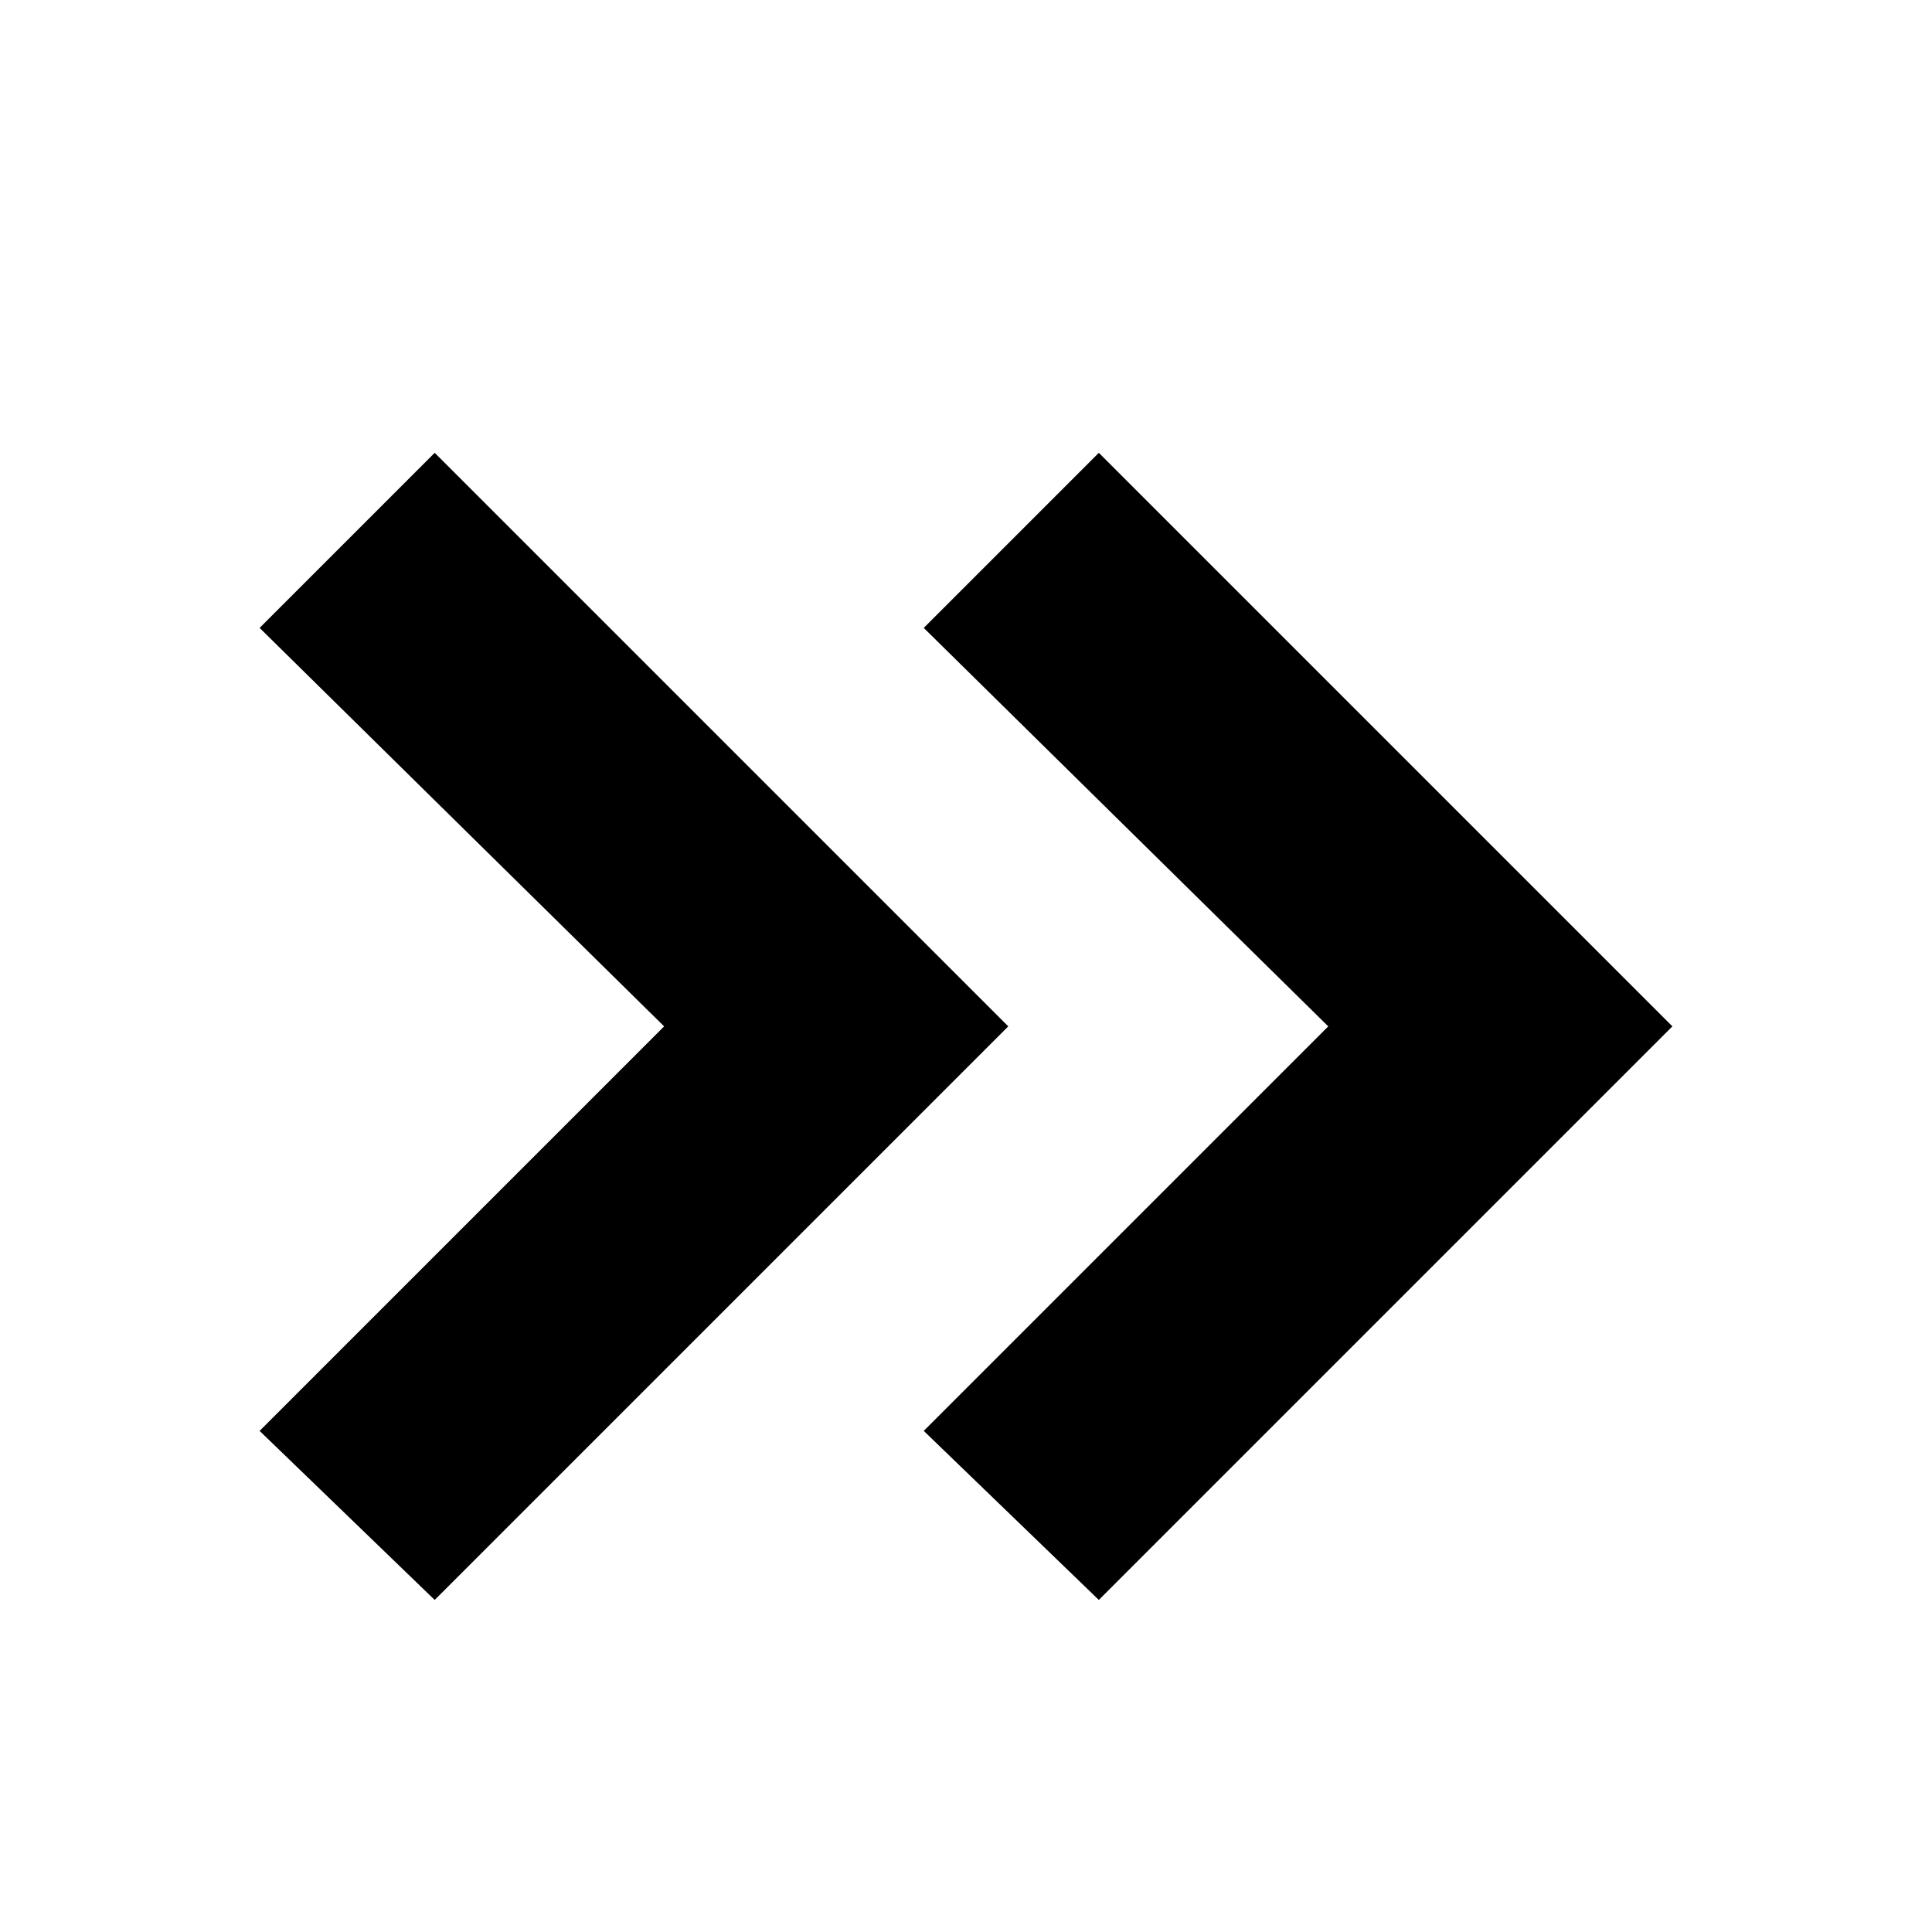
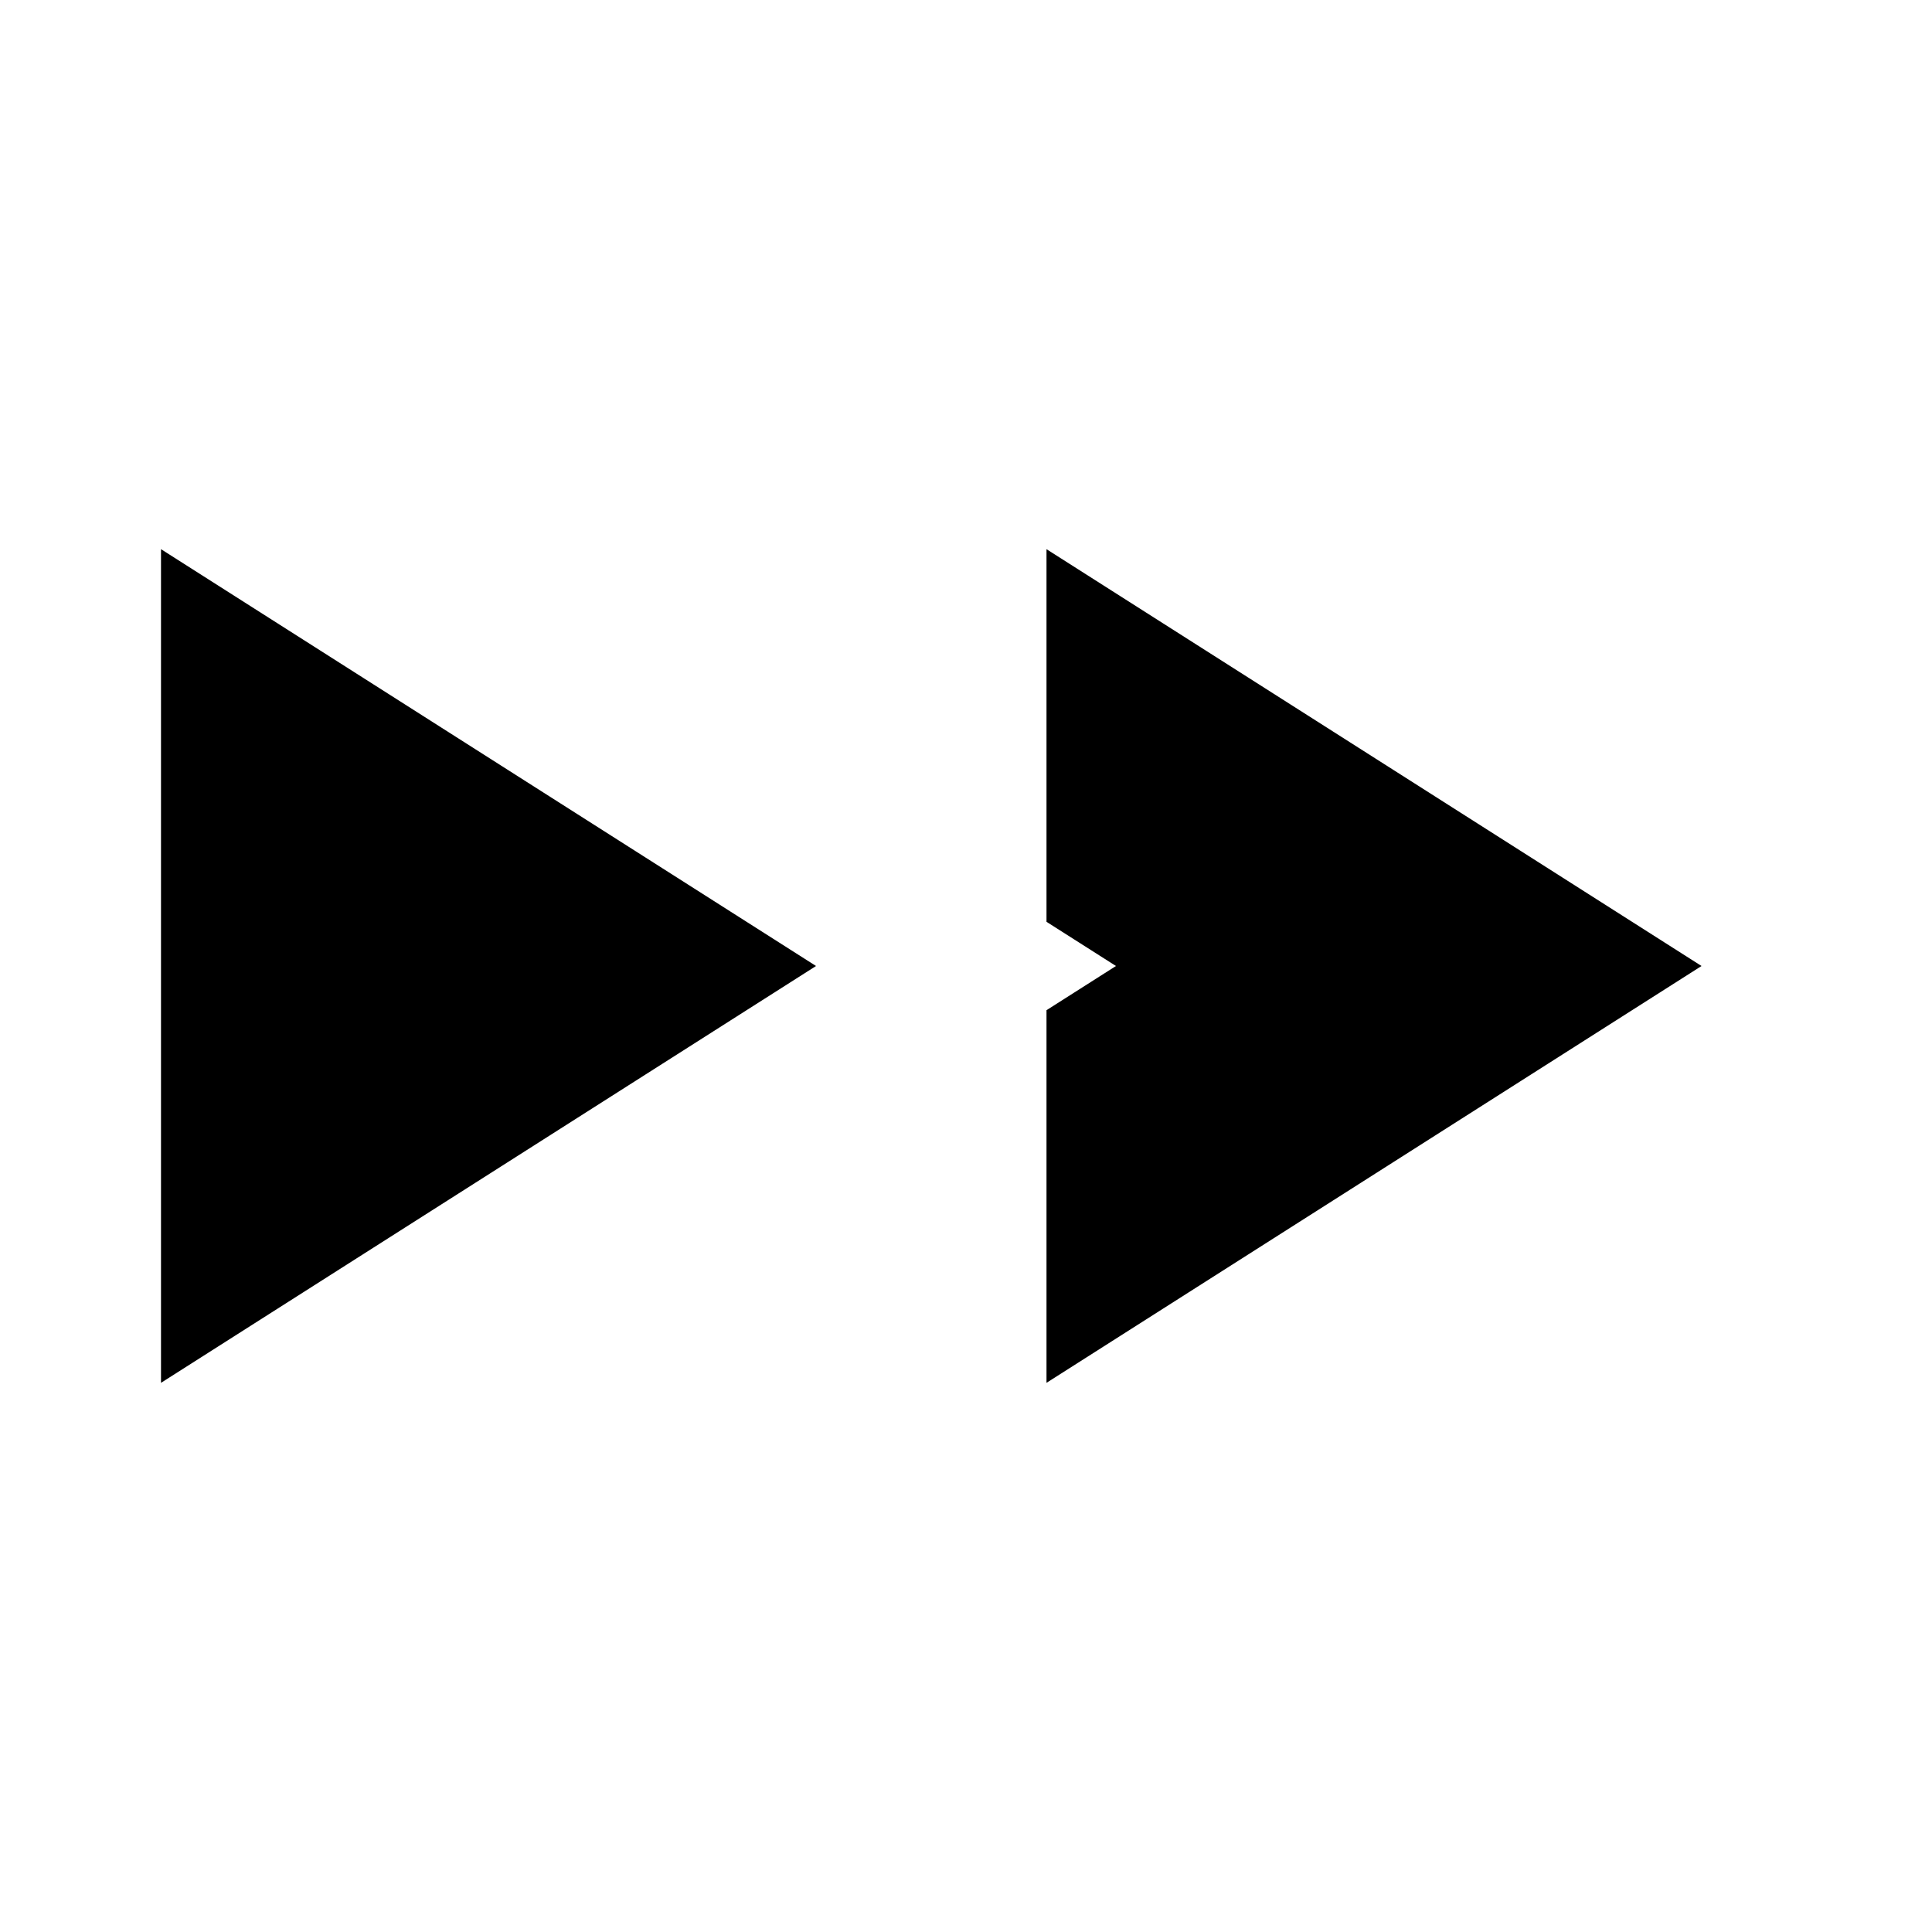
- <svg xmlns="http://www.w3.org/2000/svg" viewBox="0 0 32 32">
-   <path fill-rule="evenodd" d="m16.7 17-9.5 9.5-2.9-2.8L11 17l-6.7-6.6 2.9-2.9 9.5 9.5zm1.5-9.5-2.9 2.9L22 17l-6.7 6.7 2.9 2.8 9.5-9.5-9.5-9.5z" />
+ <svg xmlns="http://www.w3.org/2000/svg" viewBox="0 0 24 24">
+   <path d="M13 17.178V12.549L13.863 12L13 11.451V6.822L21.137 12L13 17.178ZM10.137 12L2 17.178V6.822L10.137 12Z" stroke-width="2" />
</svg>
